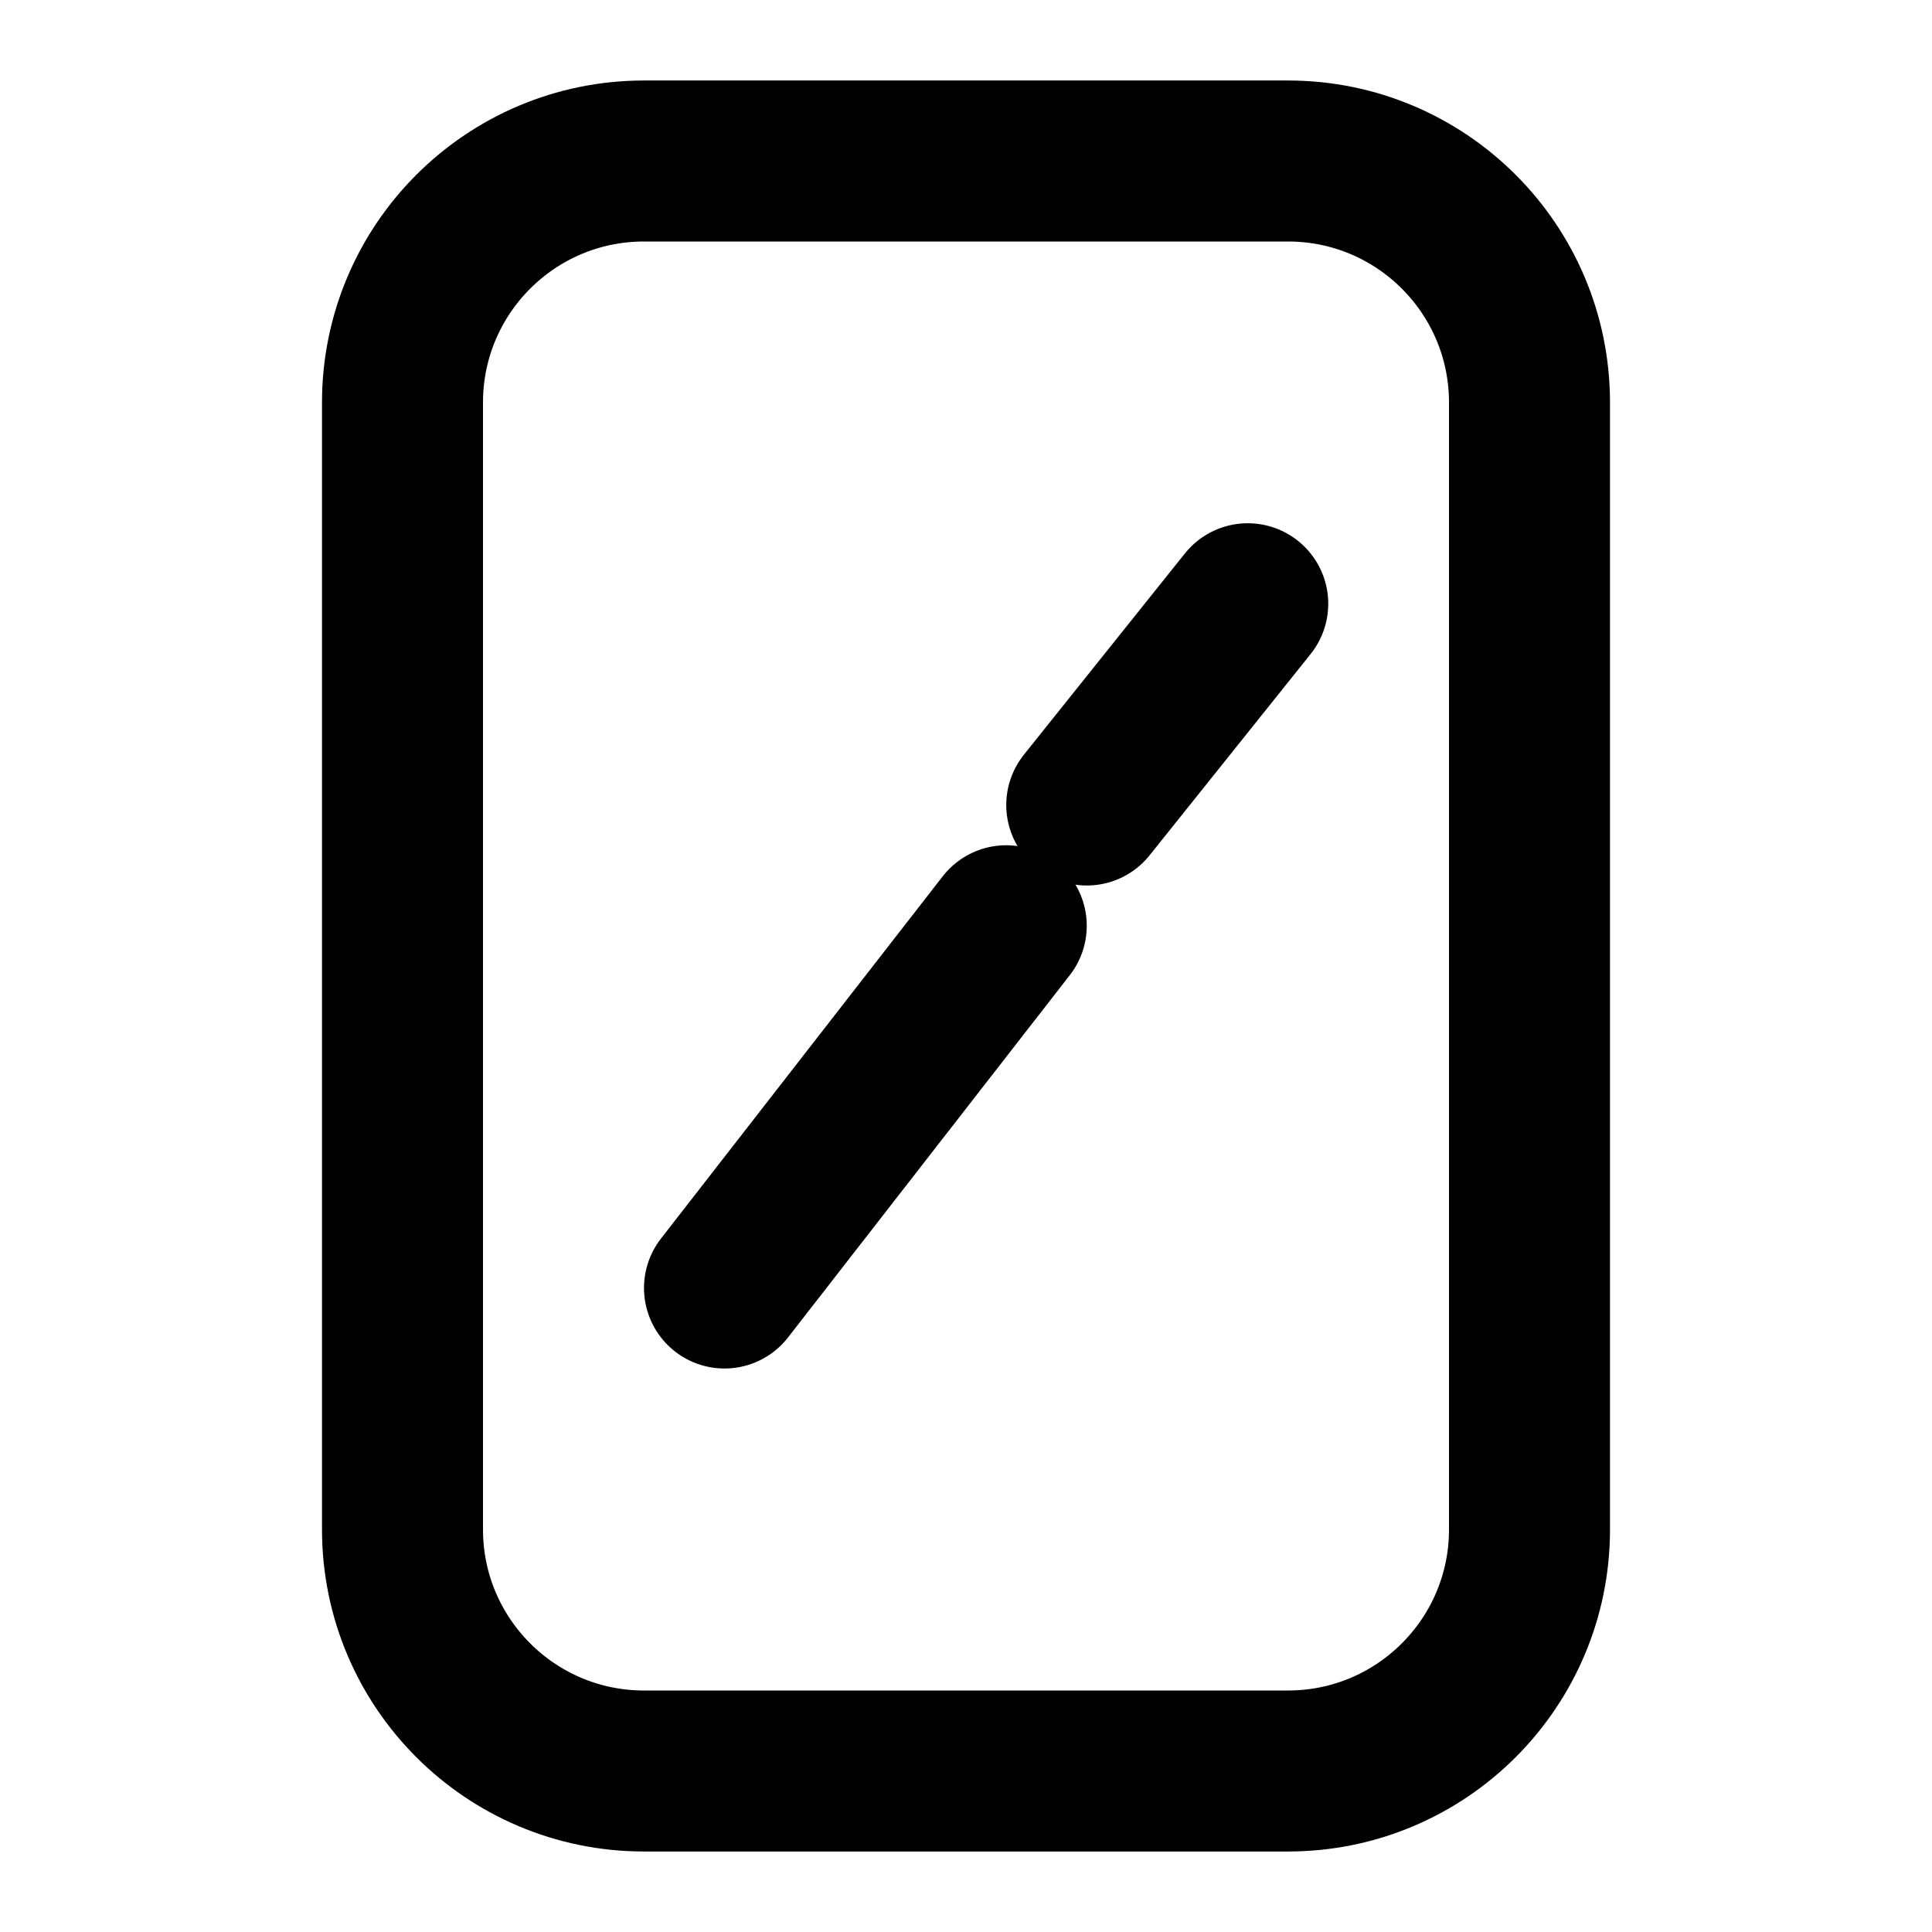
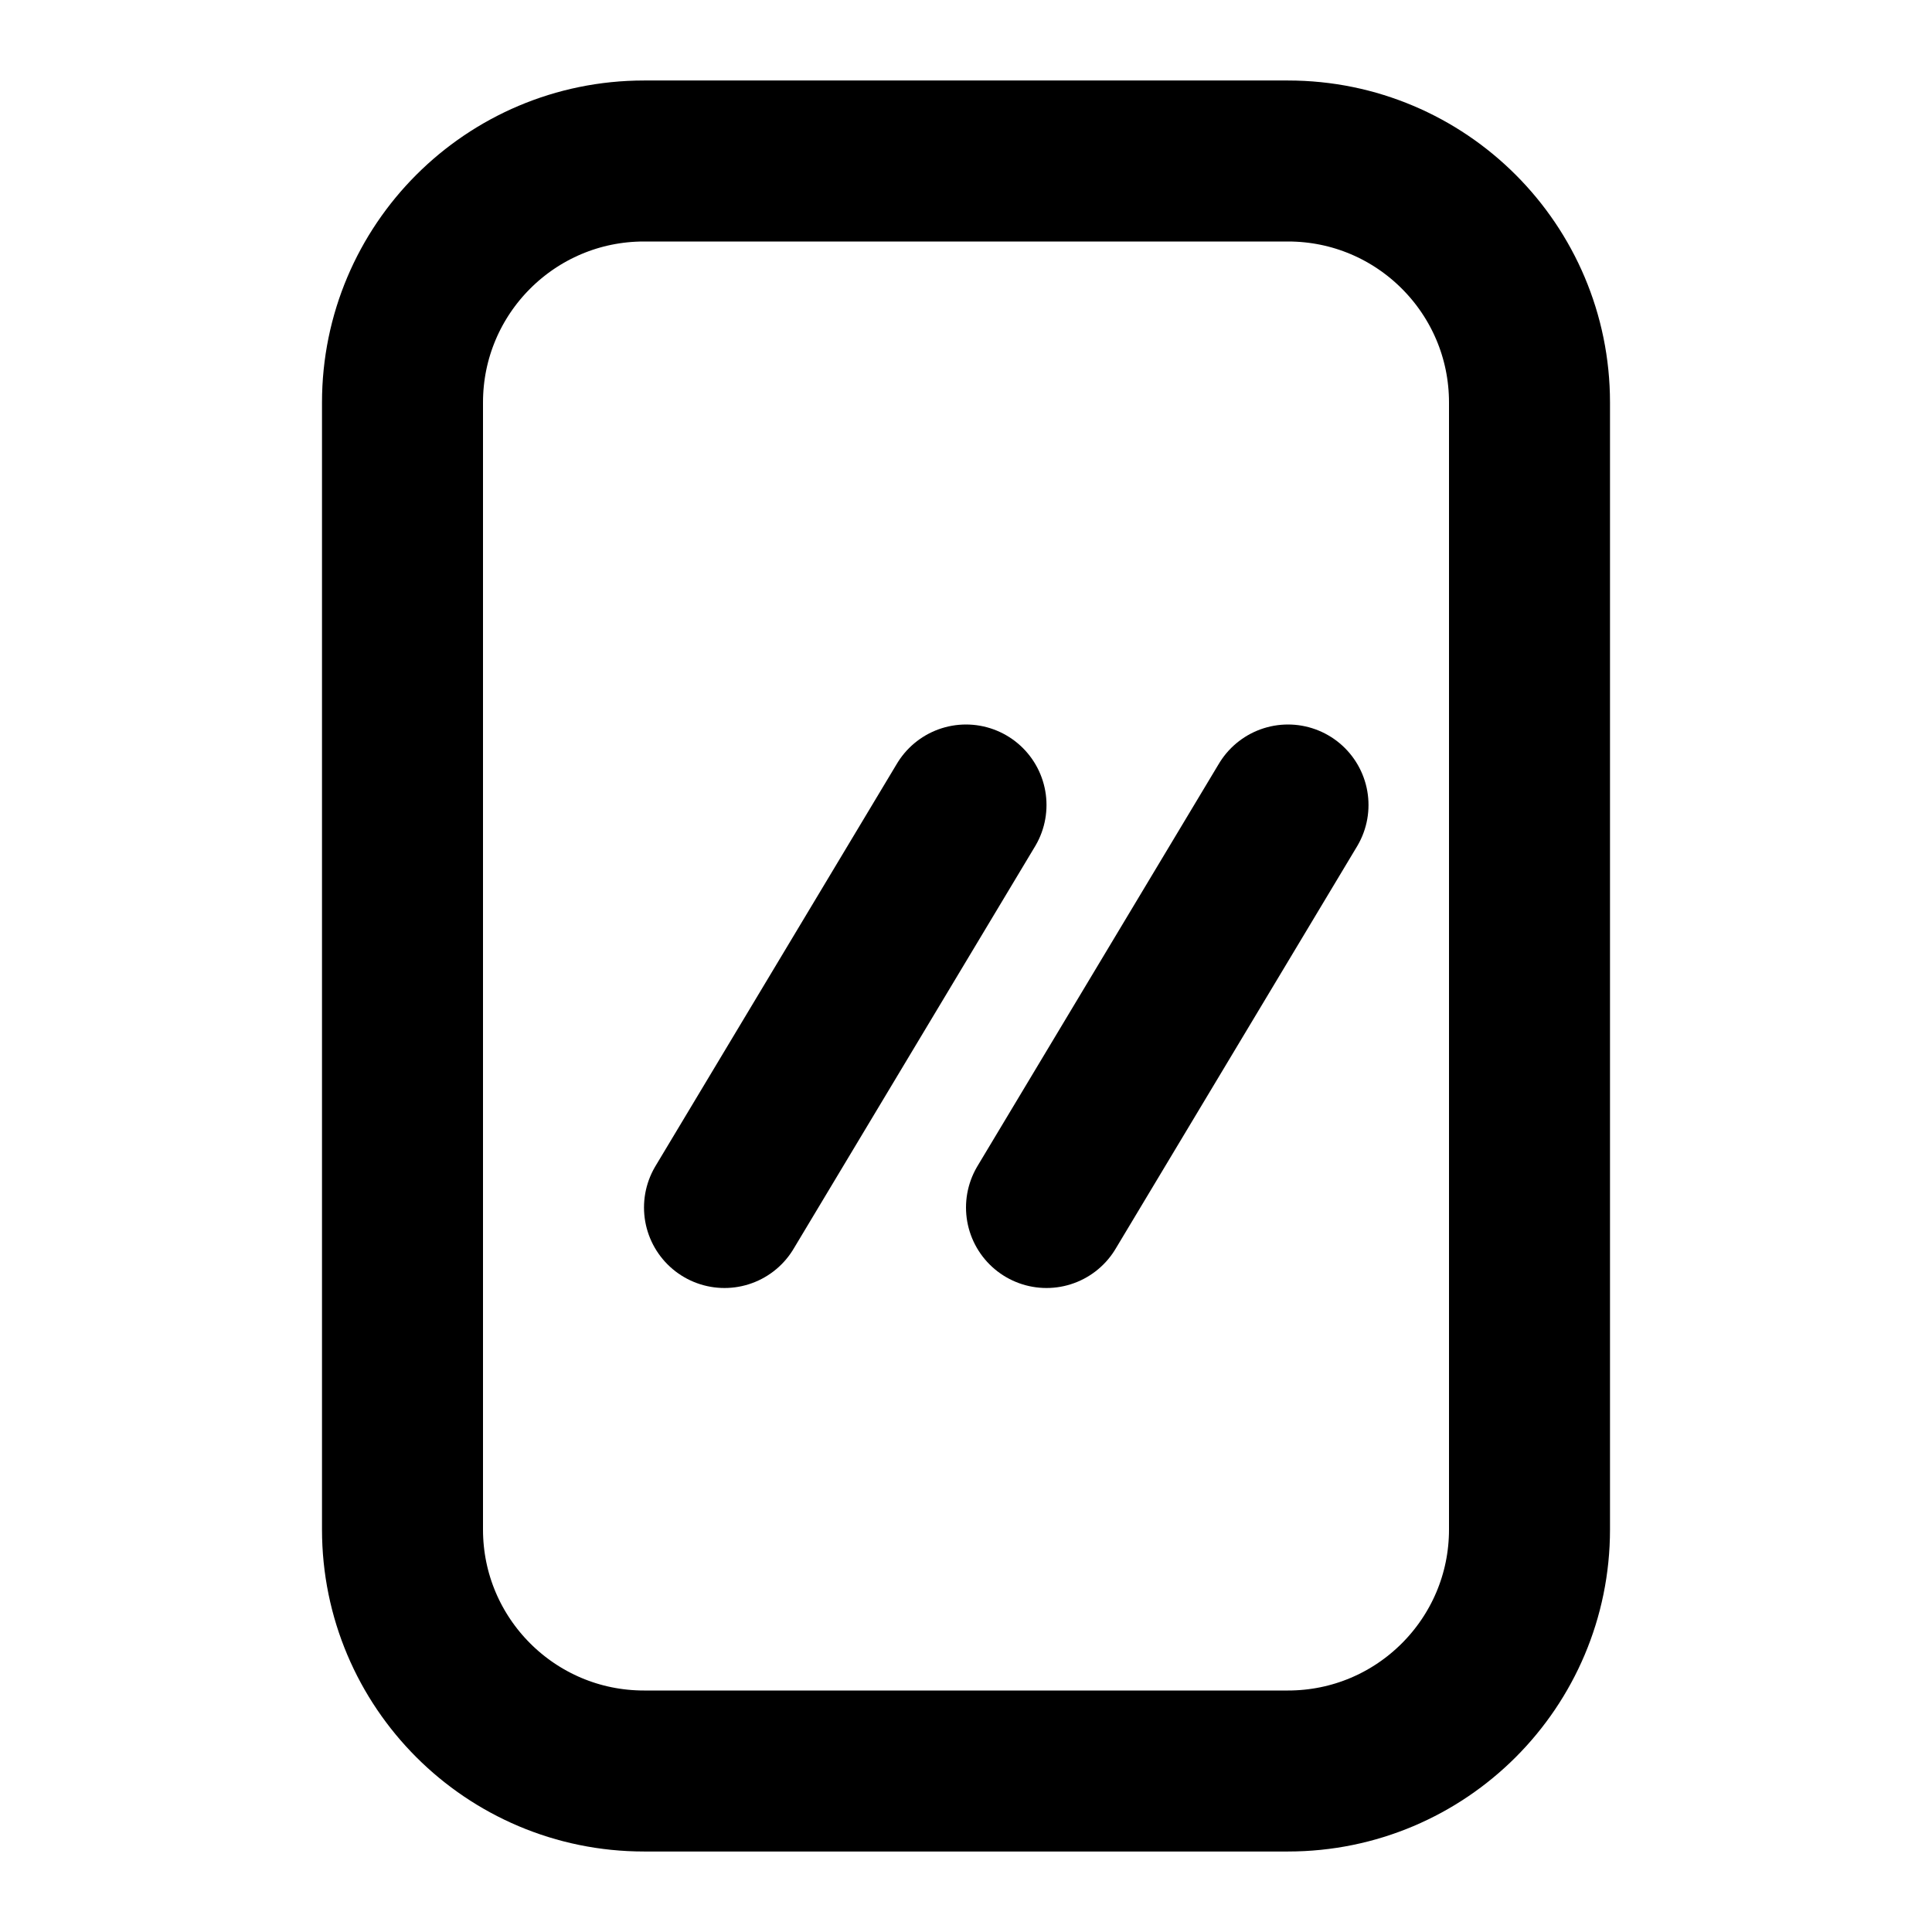
<svg xmlns="http://www.w3.org/2000/svg" viewBox="0 0 24 24" fill="none" stroke="currentColor" stroke-width="2" stroke-linecap="round" stroke-linejoin="round">
  <rect x="5" y="2" width="14" height="20" rx="3" />
-   <path d="M9 16 12.5 11.5" />
-   <path d="M13.5 10 15.5 7.5" />
+   <path d="M9 15 12 10" />
+   <path d="M13 15 16 10" />
</svg>
